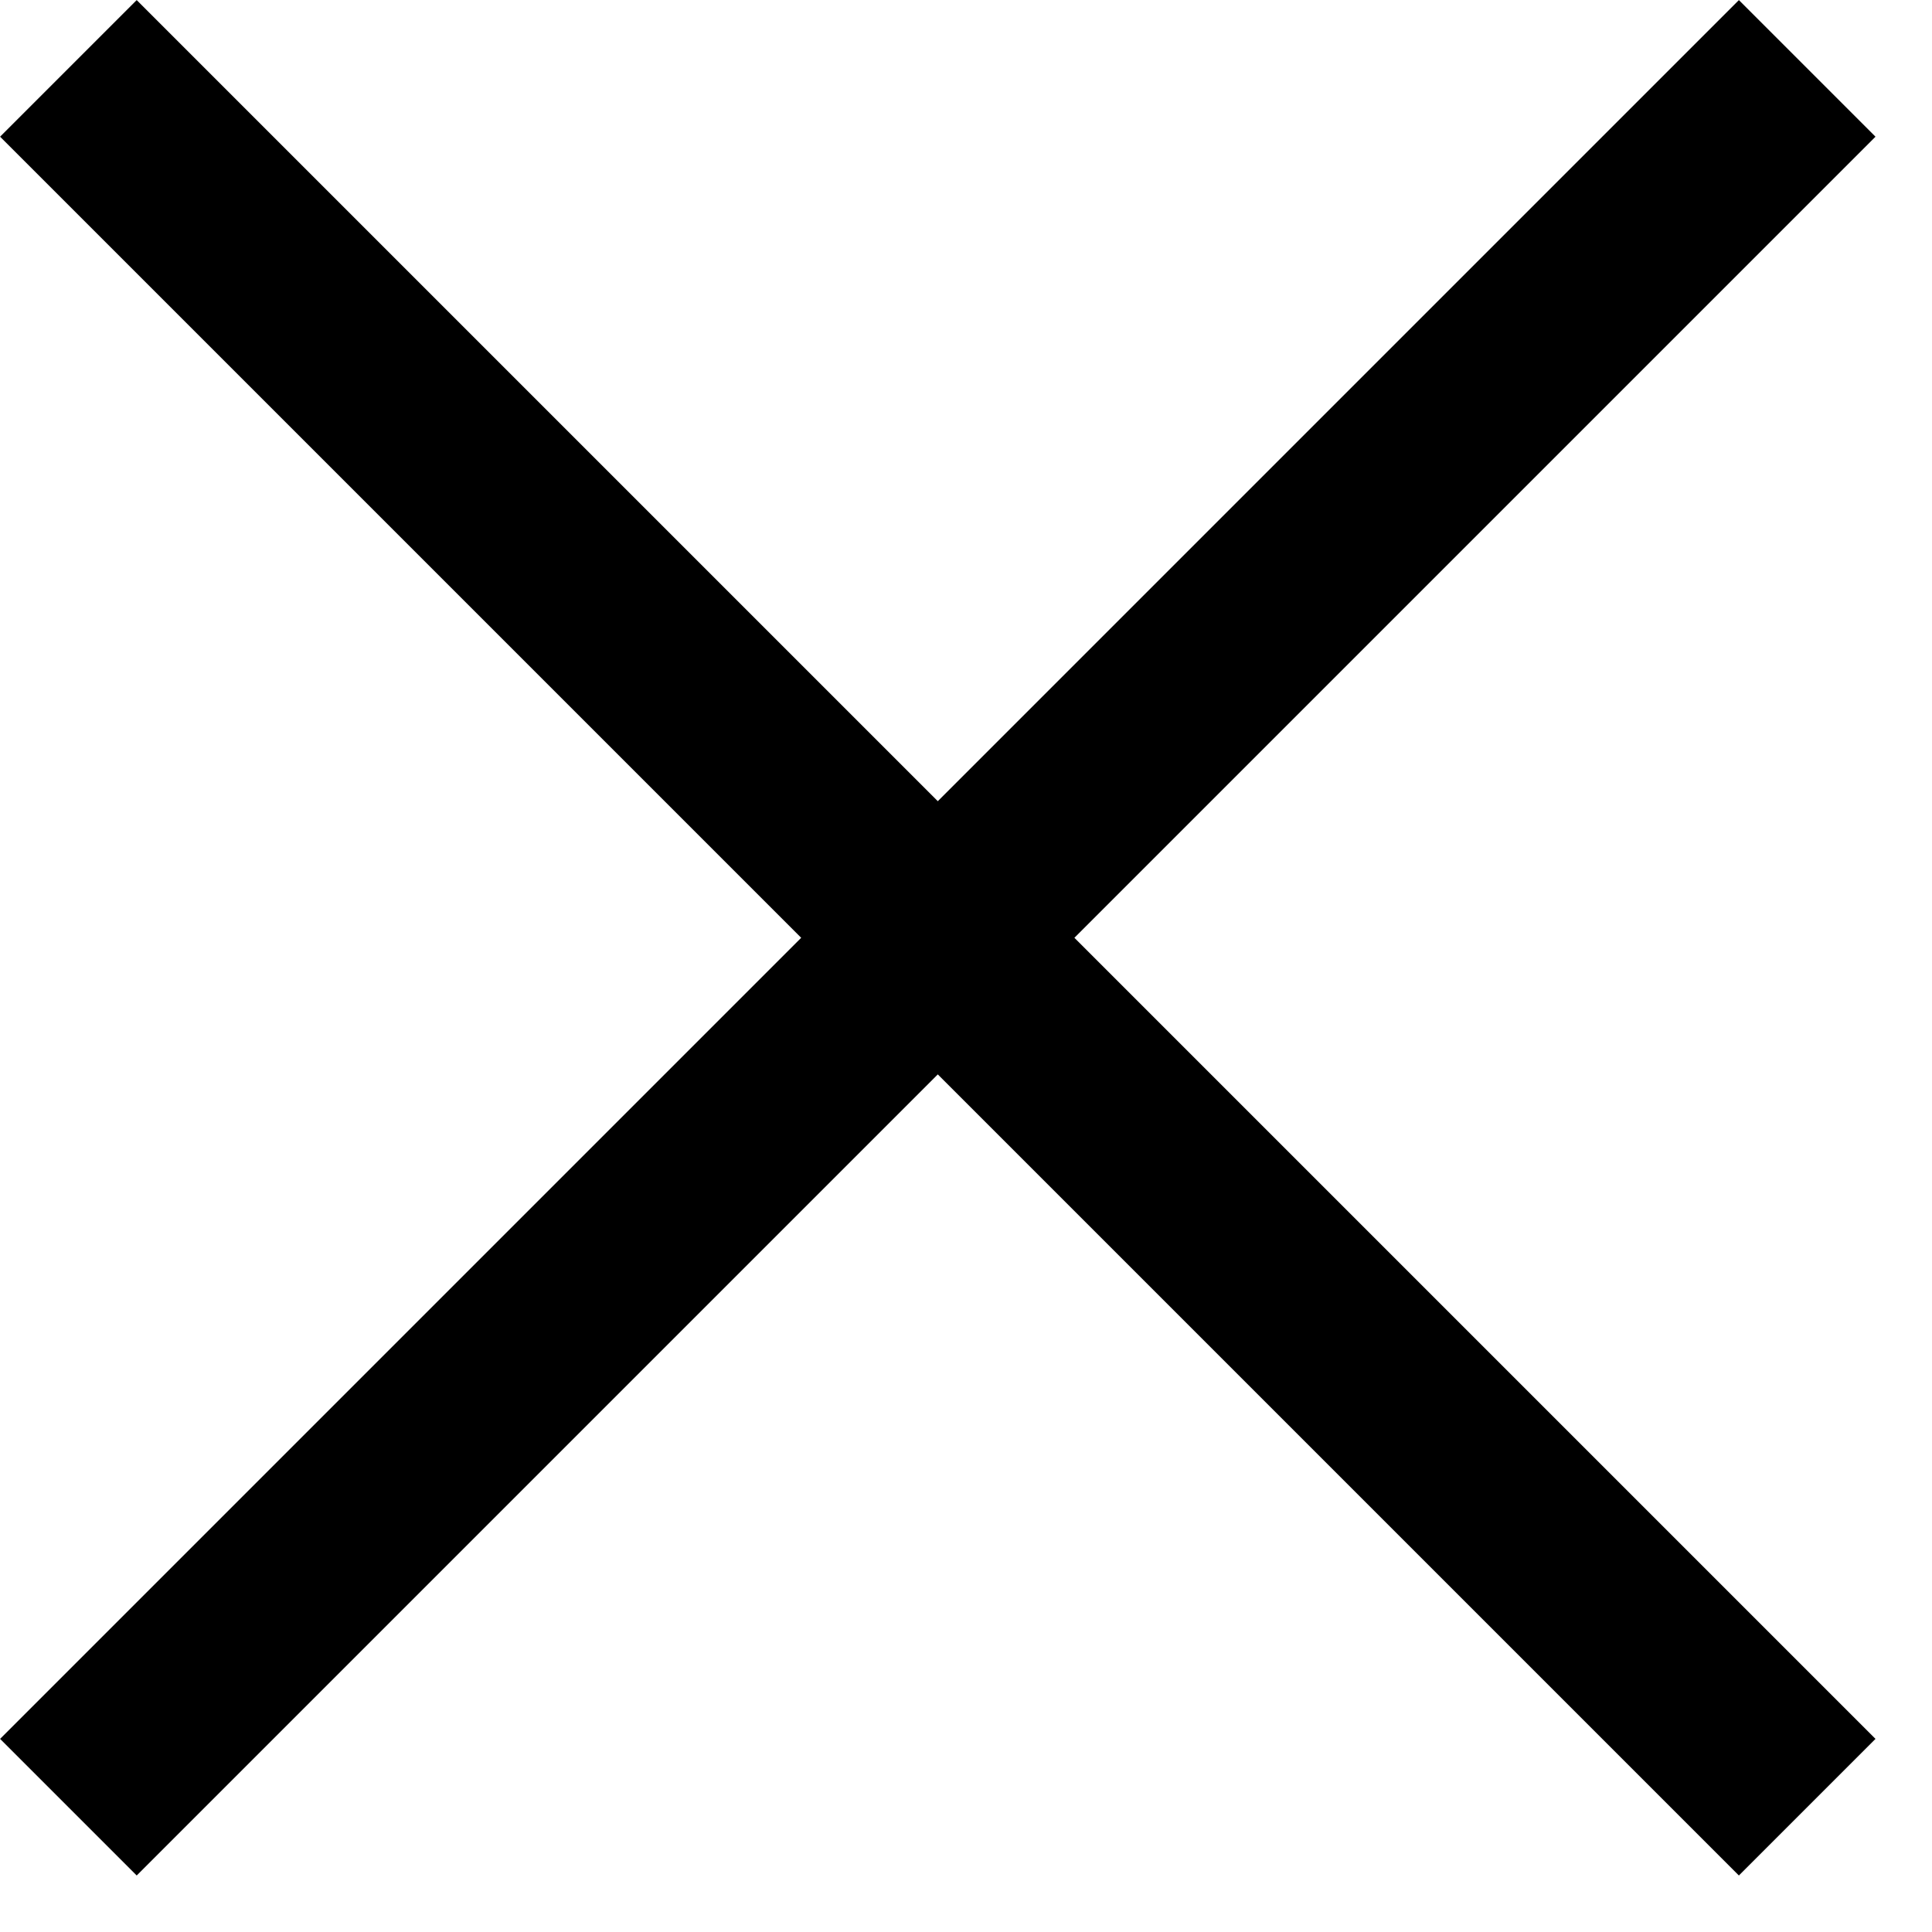
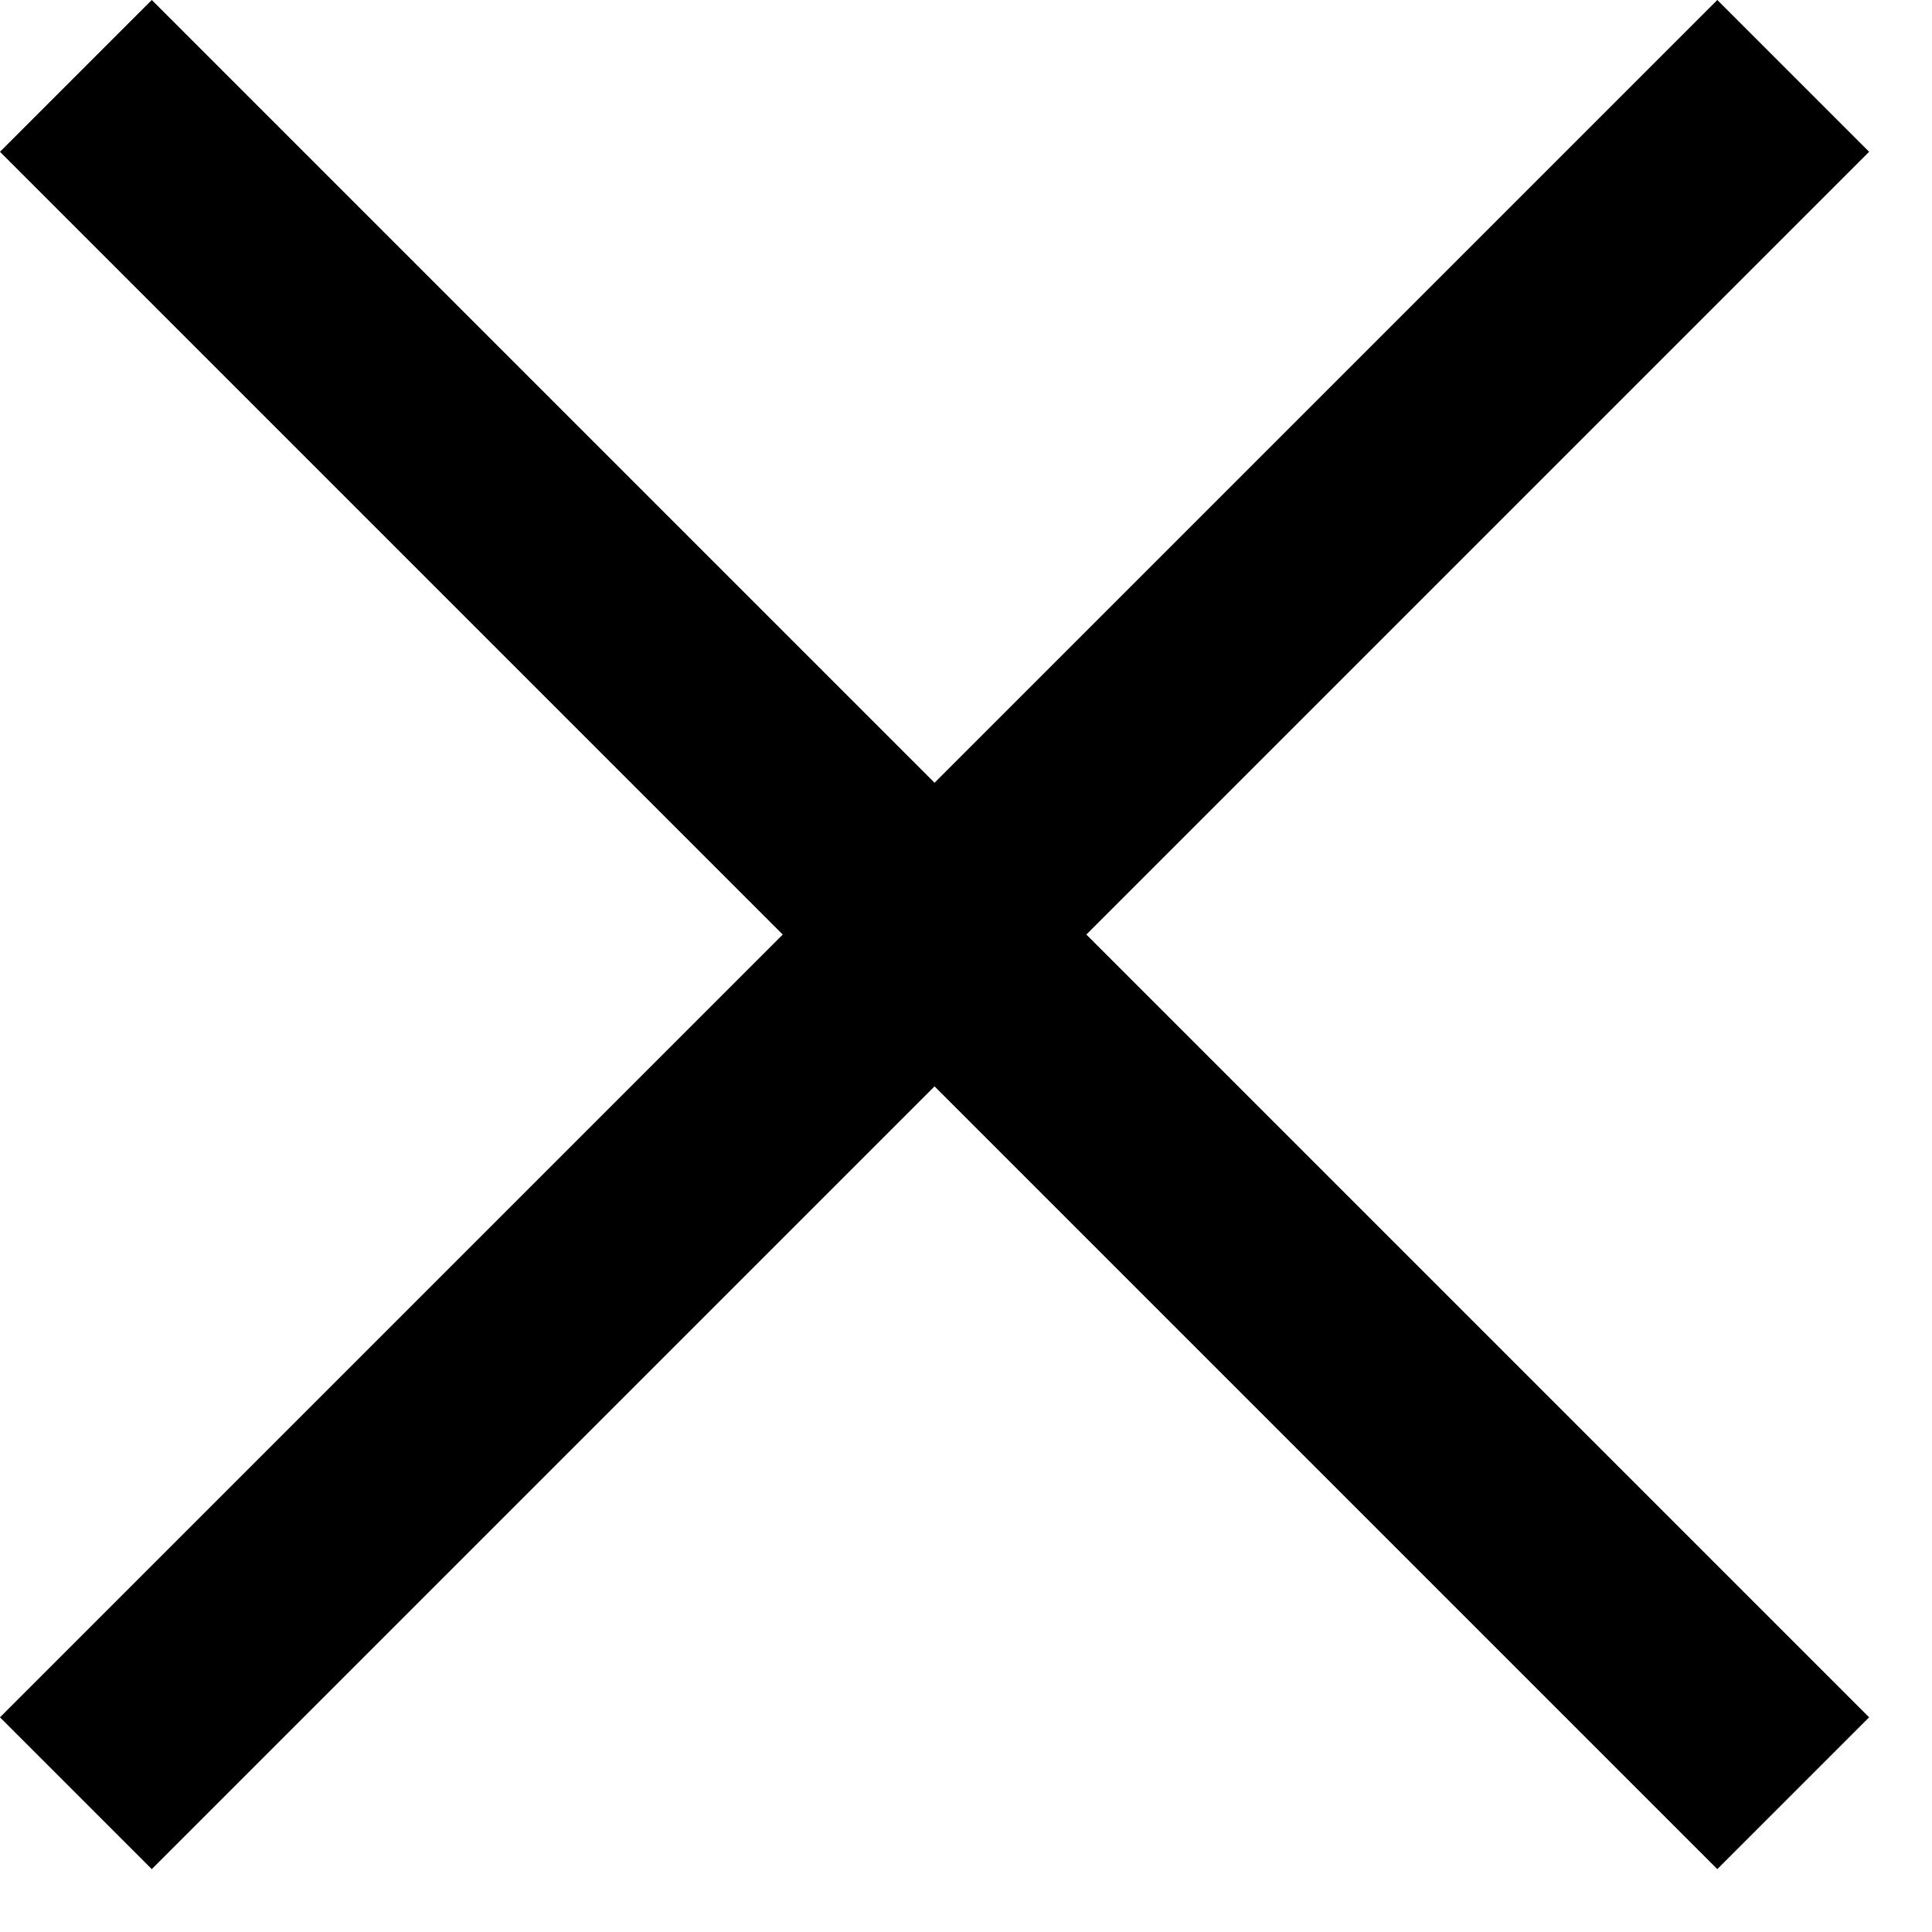
- <svg xmlns="http://www.w3.org/2000/svg" width="10" height="10" viewBox="0 0 10 10" fill="none">
-   <path d="M9.354 0.354L4.854 4.854M0.354 9.354L4.854 4.854M4.854 4.854L9.354 9.354L0.354 0.354" stroke="currentColor" />
+ <svg xmlns="http://www.w3.org/2000/svg" width="18" height="18" viewBox="0 0 18 18" fill="none">
+   <path d="M0.707 16.707L8.707 8.707M16.707 0.707L8.707 8.707M8.707 8.707L16.707 16.707L0.707 0.707" stroke="currentColor" stroke-width="2" />
</svg>
